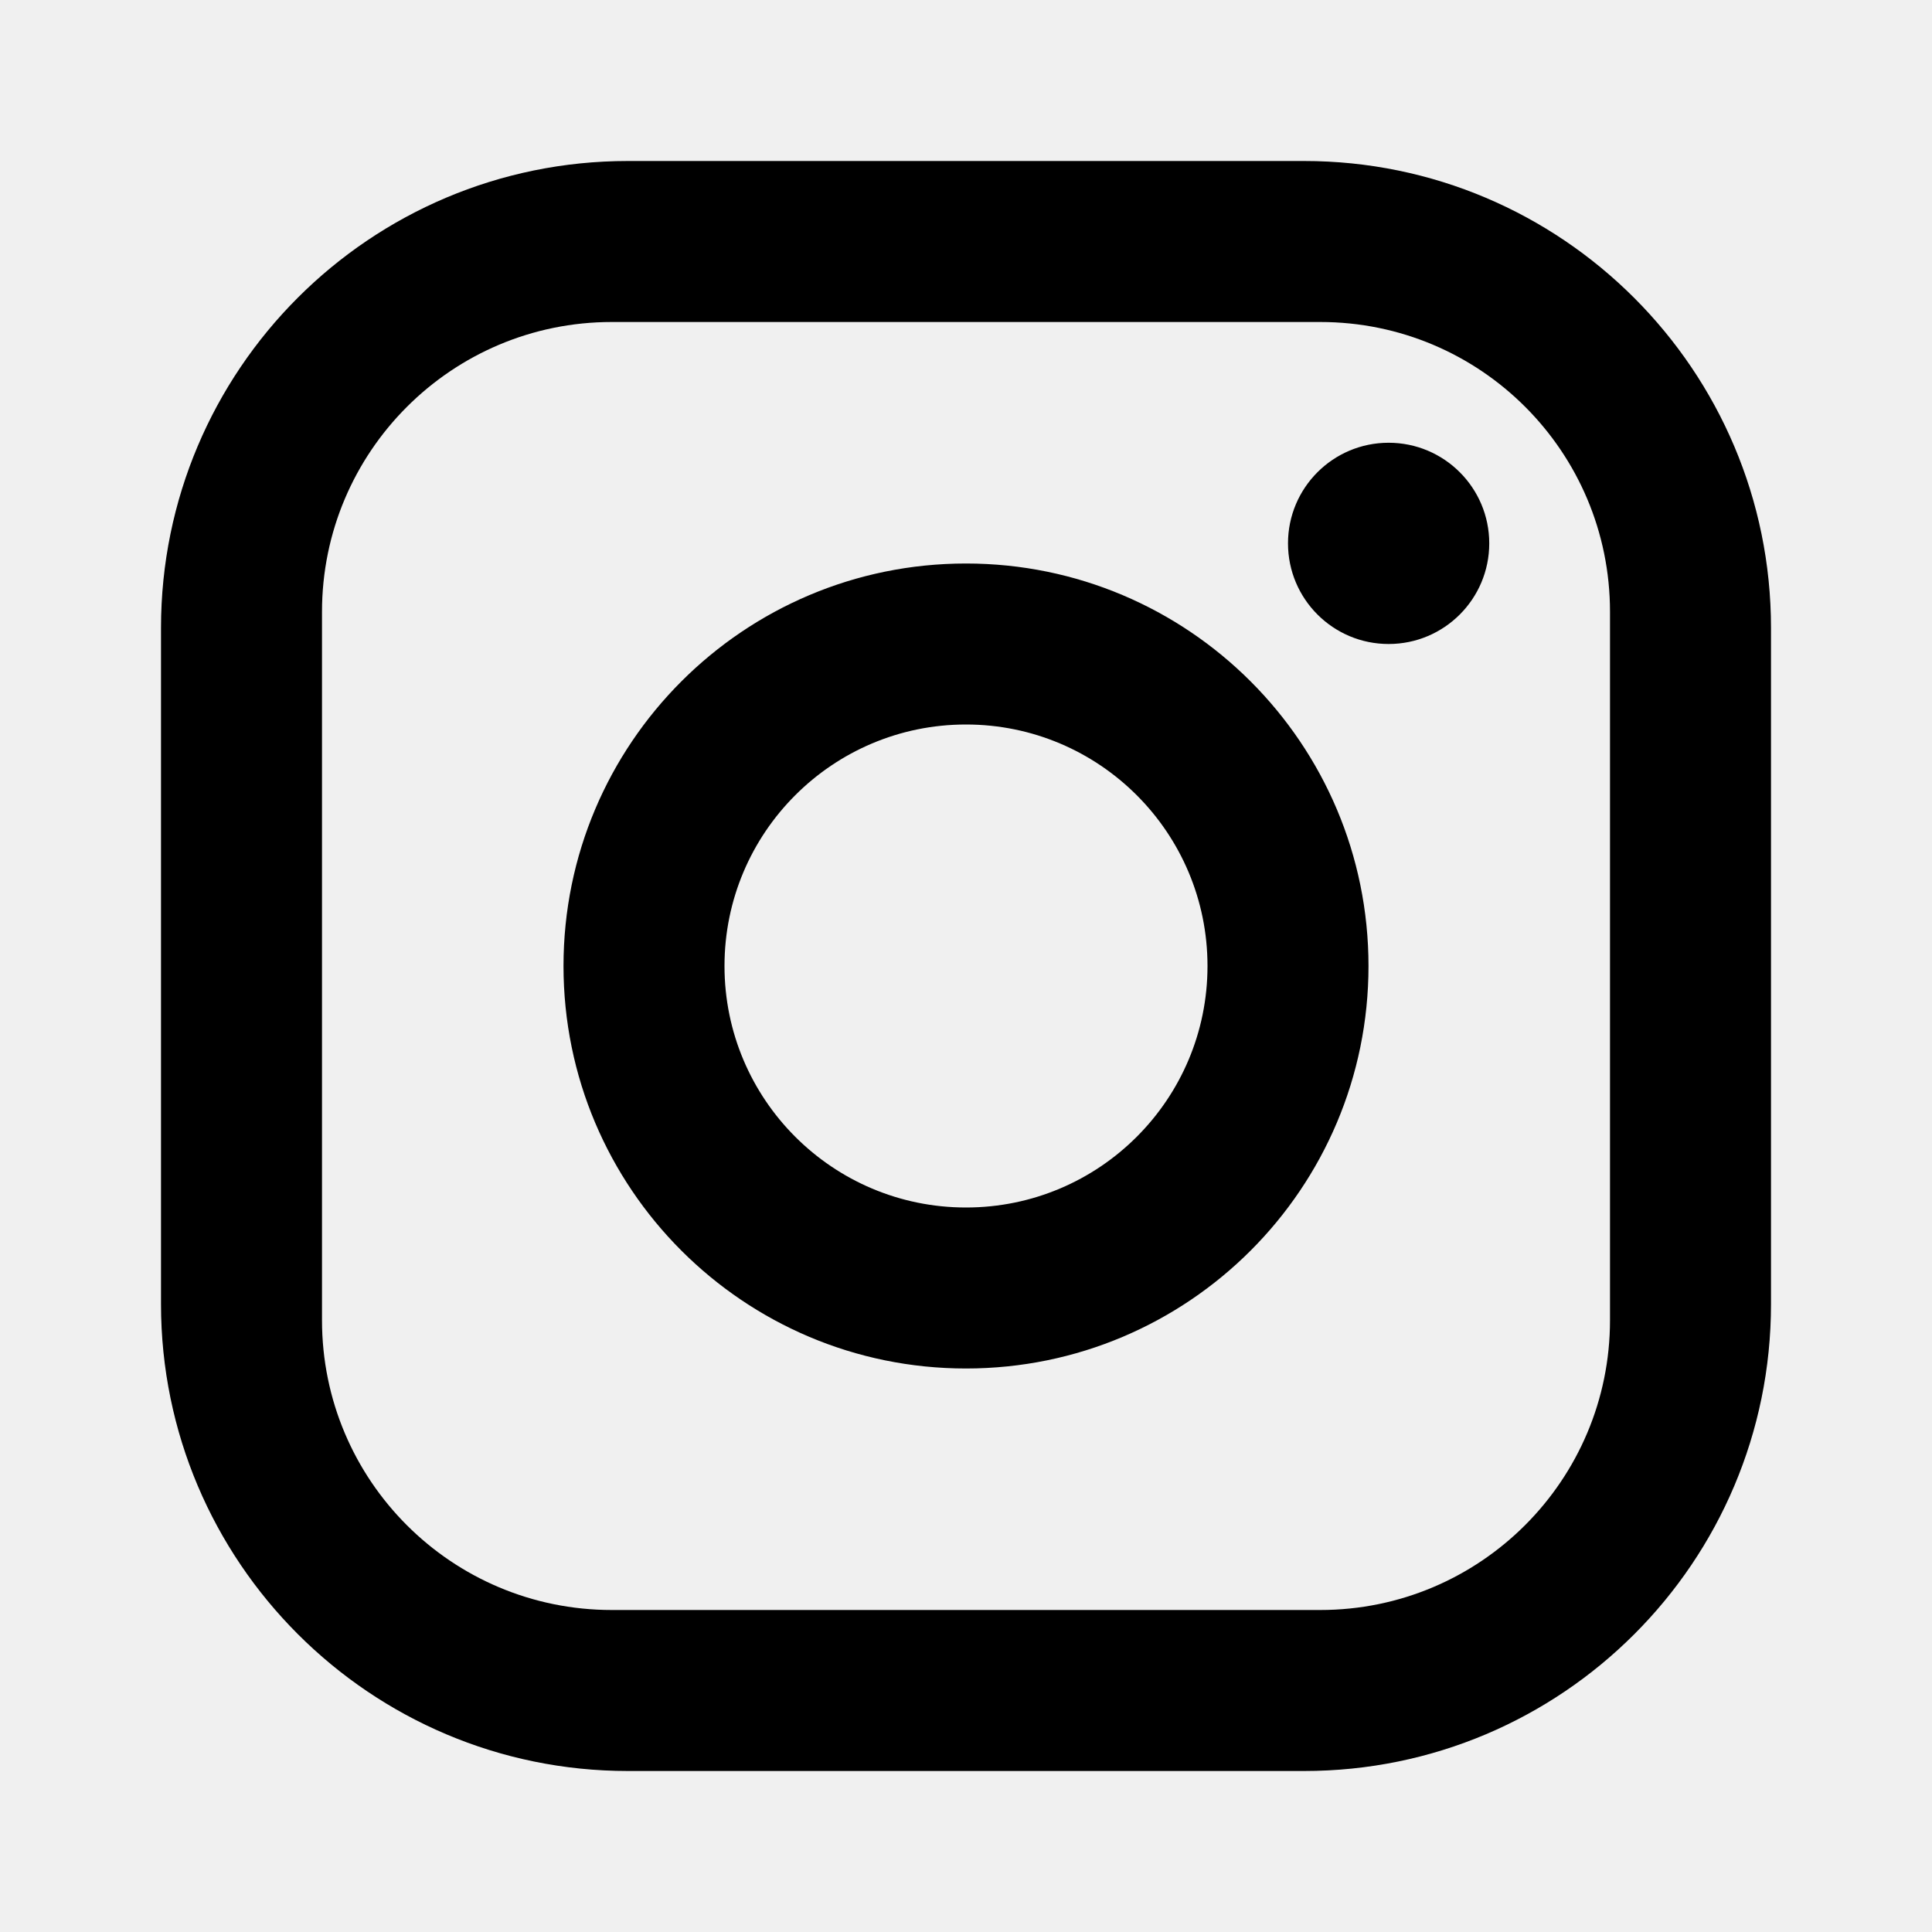
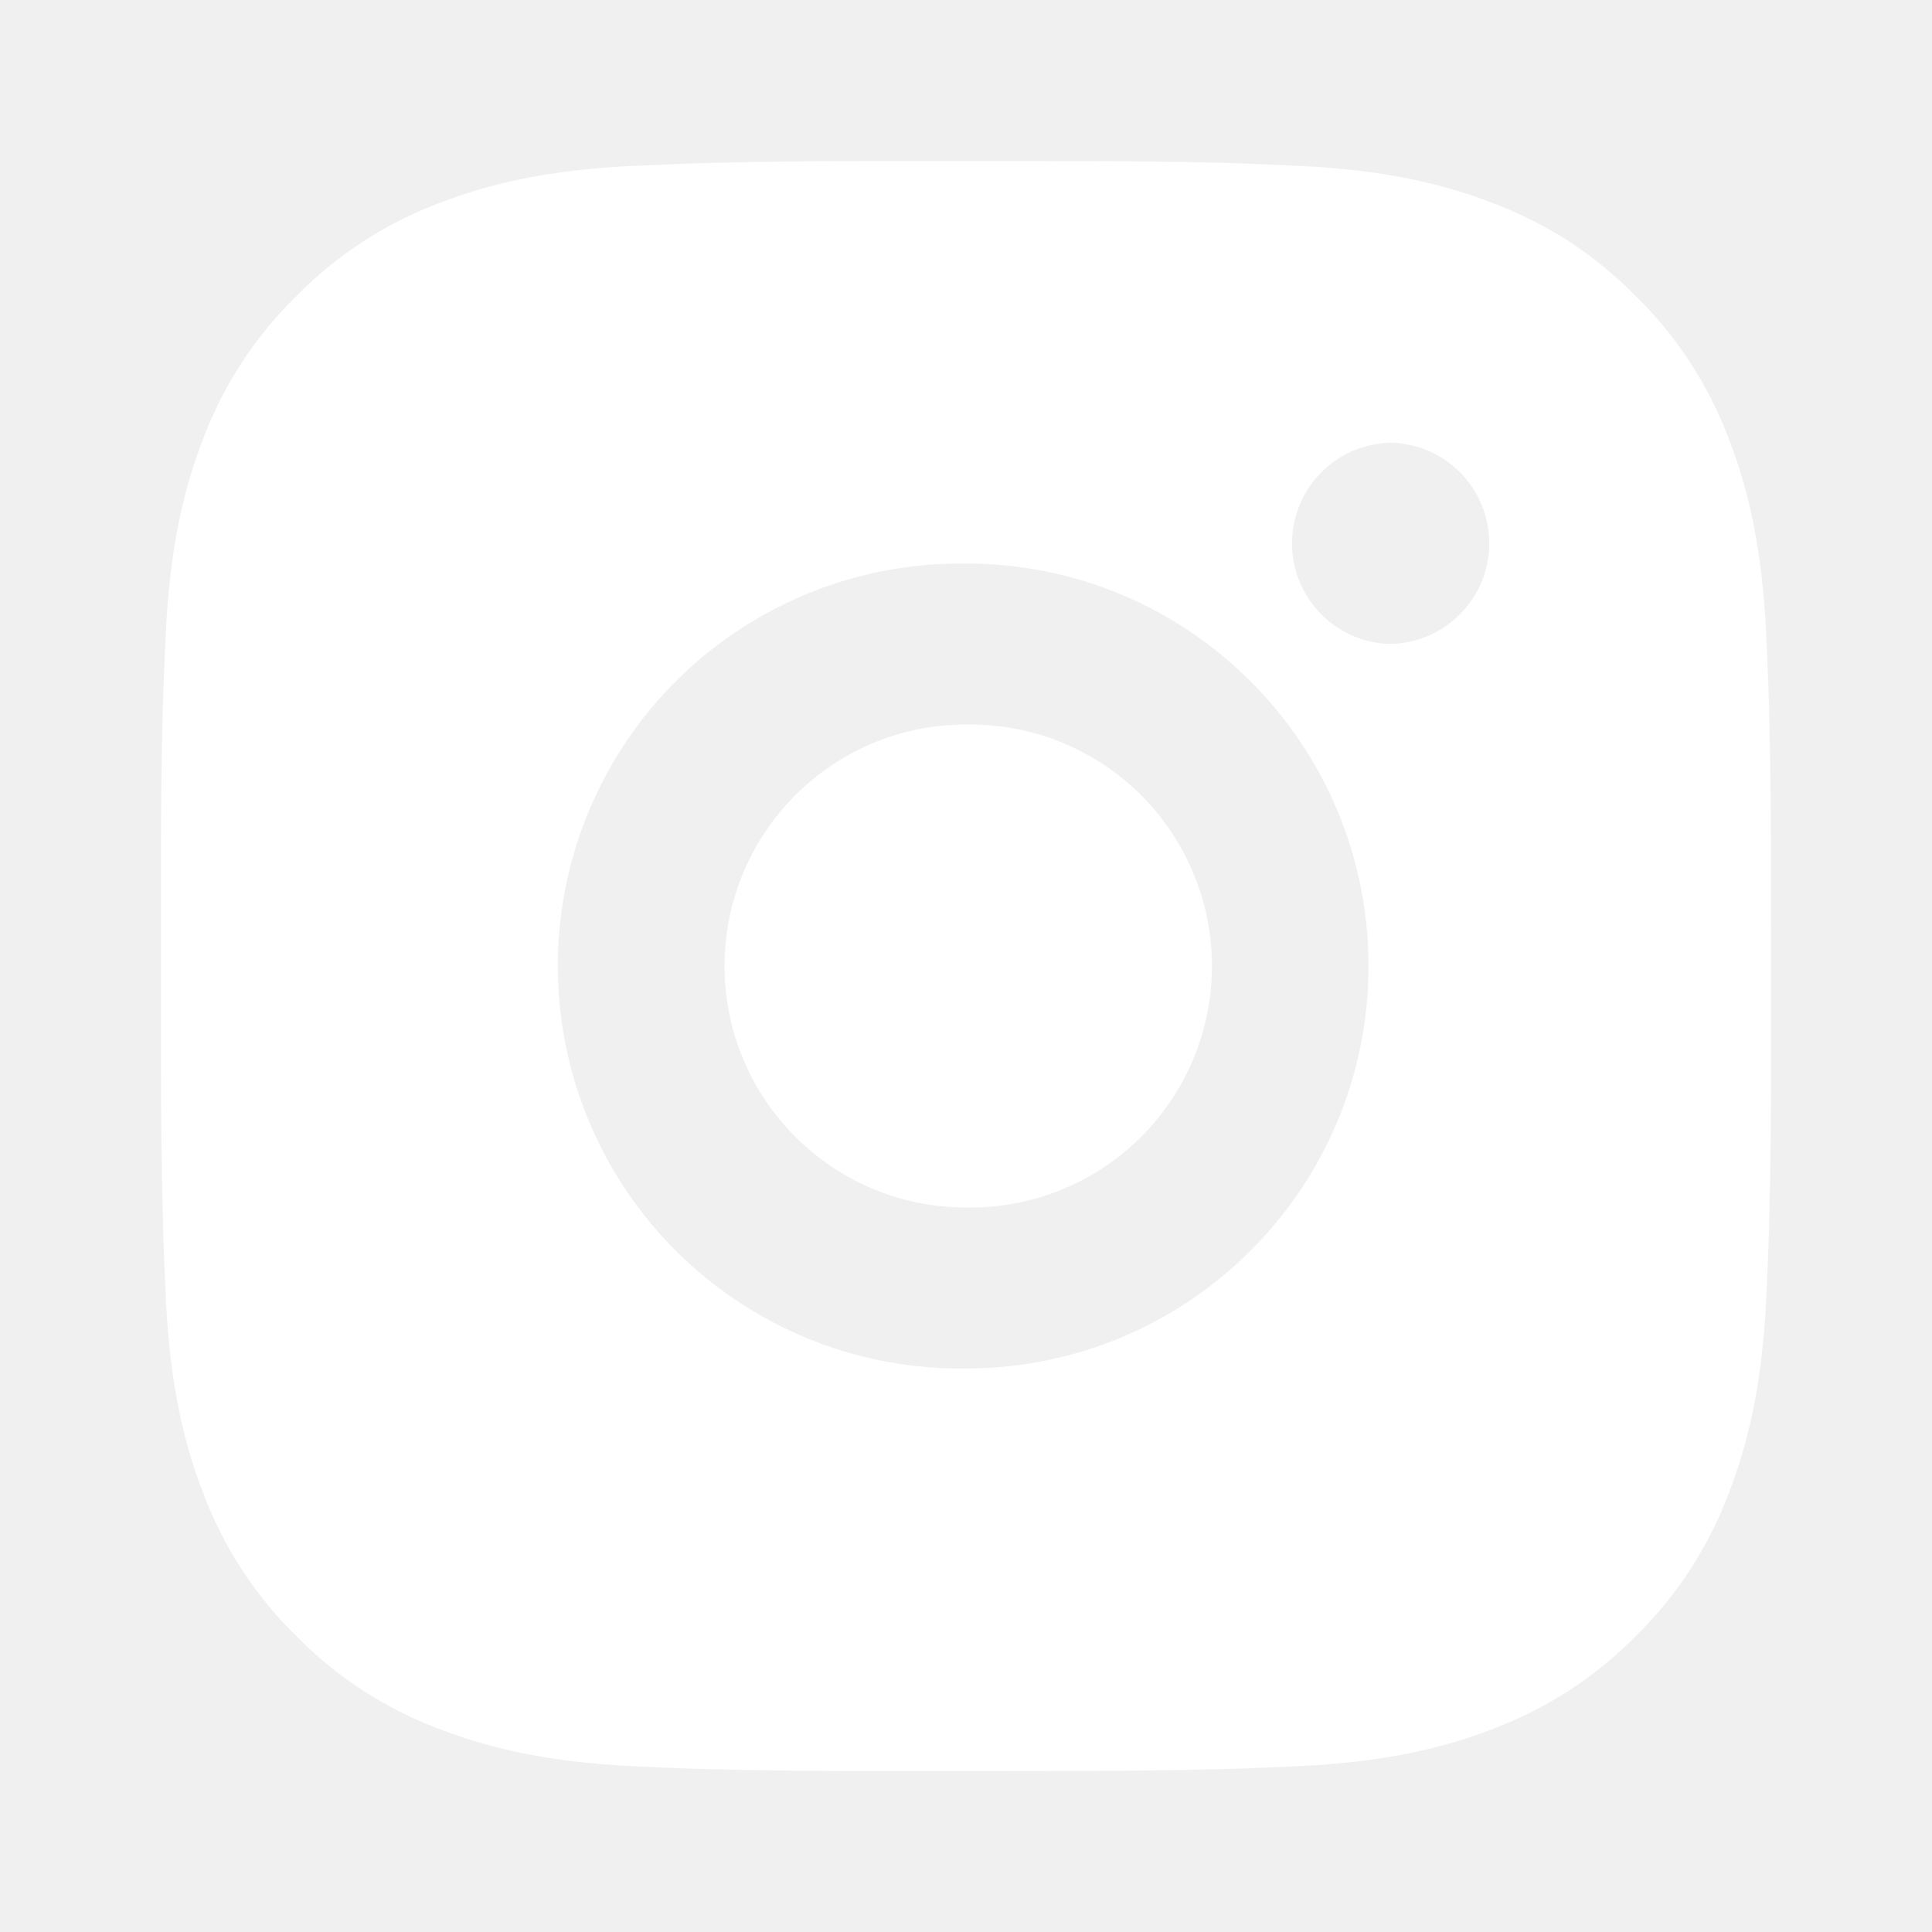
- <svg xmlns="http://www.w3.org/2000/svg" width="24" height="24" viewBox="0 0 24 24">
-   <path fill="currentColor" d="M7.8 2h8.4C19.4 2 22 4.6 22 7.8v8.4a5.8 5.8 0 0 1-5.8 5.8H7.8C4.6 22 2 19.4 2 16.2V7.8A5.8 5.8 0 0 1 7.8 2m-.2 2A3.6 3.6 0 0 0 4 7.6v8.8C4 18.39 5.61 20 7.6 20h8.8a3.6 3.6 0 0 0 3.6-3.6V7.6C20 5.61 18.39 4 16.4 4H7.6m9.65 1.5a1.25 1.25 0 0 1 1.25 1.25A1.25 1.25 0 0 1 17.25 8A1.25 1.25 0 0 1 16 6.75a1.25 1.25 0 0 1 1.25-1.25M12 7a5 5 0 0 1 5 5a5 5 0 0 1-5 5a5 5 0 0 1-5-5a5 5 0 0 1 5-5m0 2a3 3 0 0 0-3 3a3 3 0 0 0 3 3a3 3 0 0 0 3-3a3 3 0 0 0-3-3Z" />
+ <svg xmlns="http://www.w3.org/2000/svg" width="50" height="50" viewBox="0 0 24 24">
+   <path fill="#fff" d="M13.028 2.001a78.82 78.82 0 0 1 2.189.022l.194.007c.224.008.445.018.712.03c1.064.05 1.79.218 2.427.465c.66.254 1.216.598 1.772 1.154a4.908 4.908 0 0 1 1.153 1.771c.247.637.415 1.364.465 2.428c.012.266.022.488.03.712l.006.194a79 79 0 0 1 .023 2.188l.001.746v1.31a78.836 78.836 0 0 1-.023 2.189l-.006.194c-.008.224-.018.445-.03.712c-.05 1.064-.22 1.79-.466 2.427a4.884 4.884 0 0 1-1.153 1.772a4.915 4.915 0 0 1-1.772 1.153c-.637.247-1.363.415-2.427.465c-.267.012-.488.022-.712.03l-.194.006a79 79 0 0 1-2.189.023l-.746.001h-1.309a78.836 78.836 0 0 1-2.189-.023l-.194-.006a60.64 60.64 0 0 1-.712-.03c-1.064-.05-1.79-.22-2.428-.466a4.89 4.89 0 0 1-1.771-1.153a4.904 4.904 0 0 1-1.154-1.772c-.247-.637-.415-1.363-.465-2.427a74.367 74.367 0 0 1-.03-.712l-.005-.194A79.053 79.053 0 0 1 2 13.028v-2.056a78.82 78.82 0 0 1 .022-2.188l.007-.194c.008-.224.018-.446.03-.712c.05-1.065.218-1.79.465-2.428A4.88 4.88 0 0 1 3.68 3.68a4.897 4.897 0 0 1 1.77-1.155c.638-.247 1.363-.415 2.428-.465l.712-.03l.194-.005A79.053 79.053 0 0 1 10.972 2h2.056Zm-1.028 5A5 5 0 1 0 12 17a5 5 0 0 0 0-10Zm0 2A3 3 0 1 1 12.001 15a3 3 0 0 1 0-6Zm5.25-3.5a1.25 1.25 0 0 0 0 2.498a1.25 1.25 0 0 0 0-2.5Z" />
</svg>
